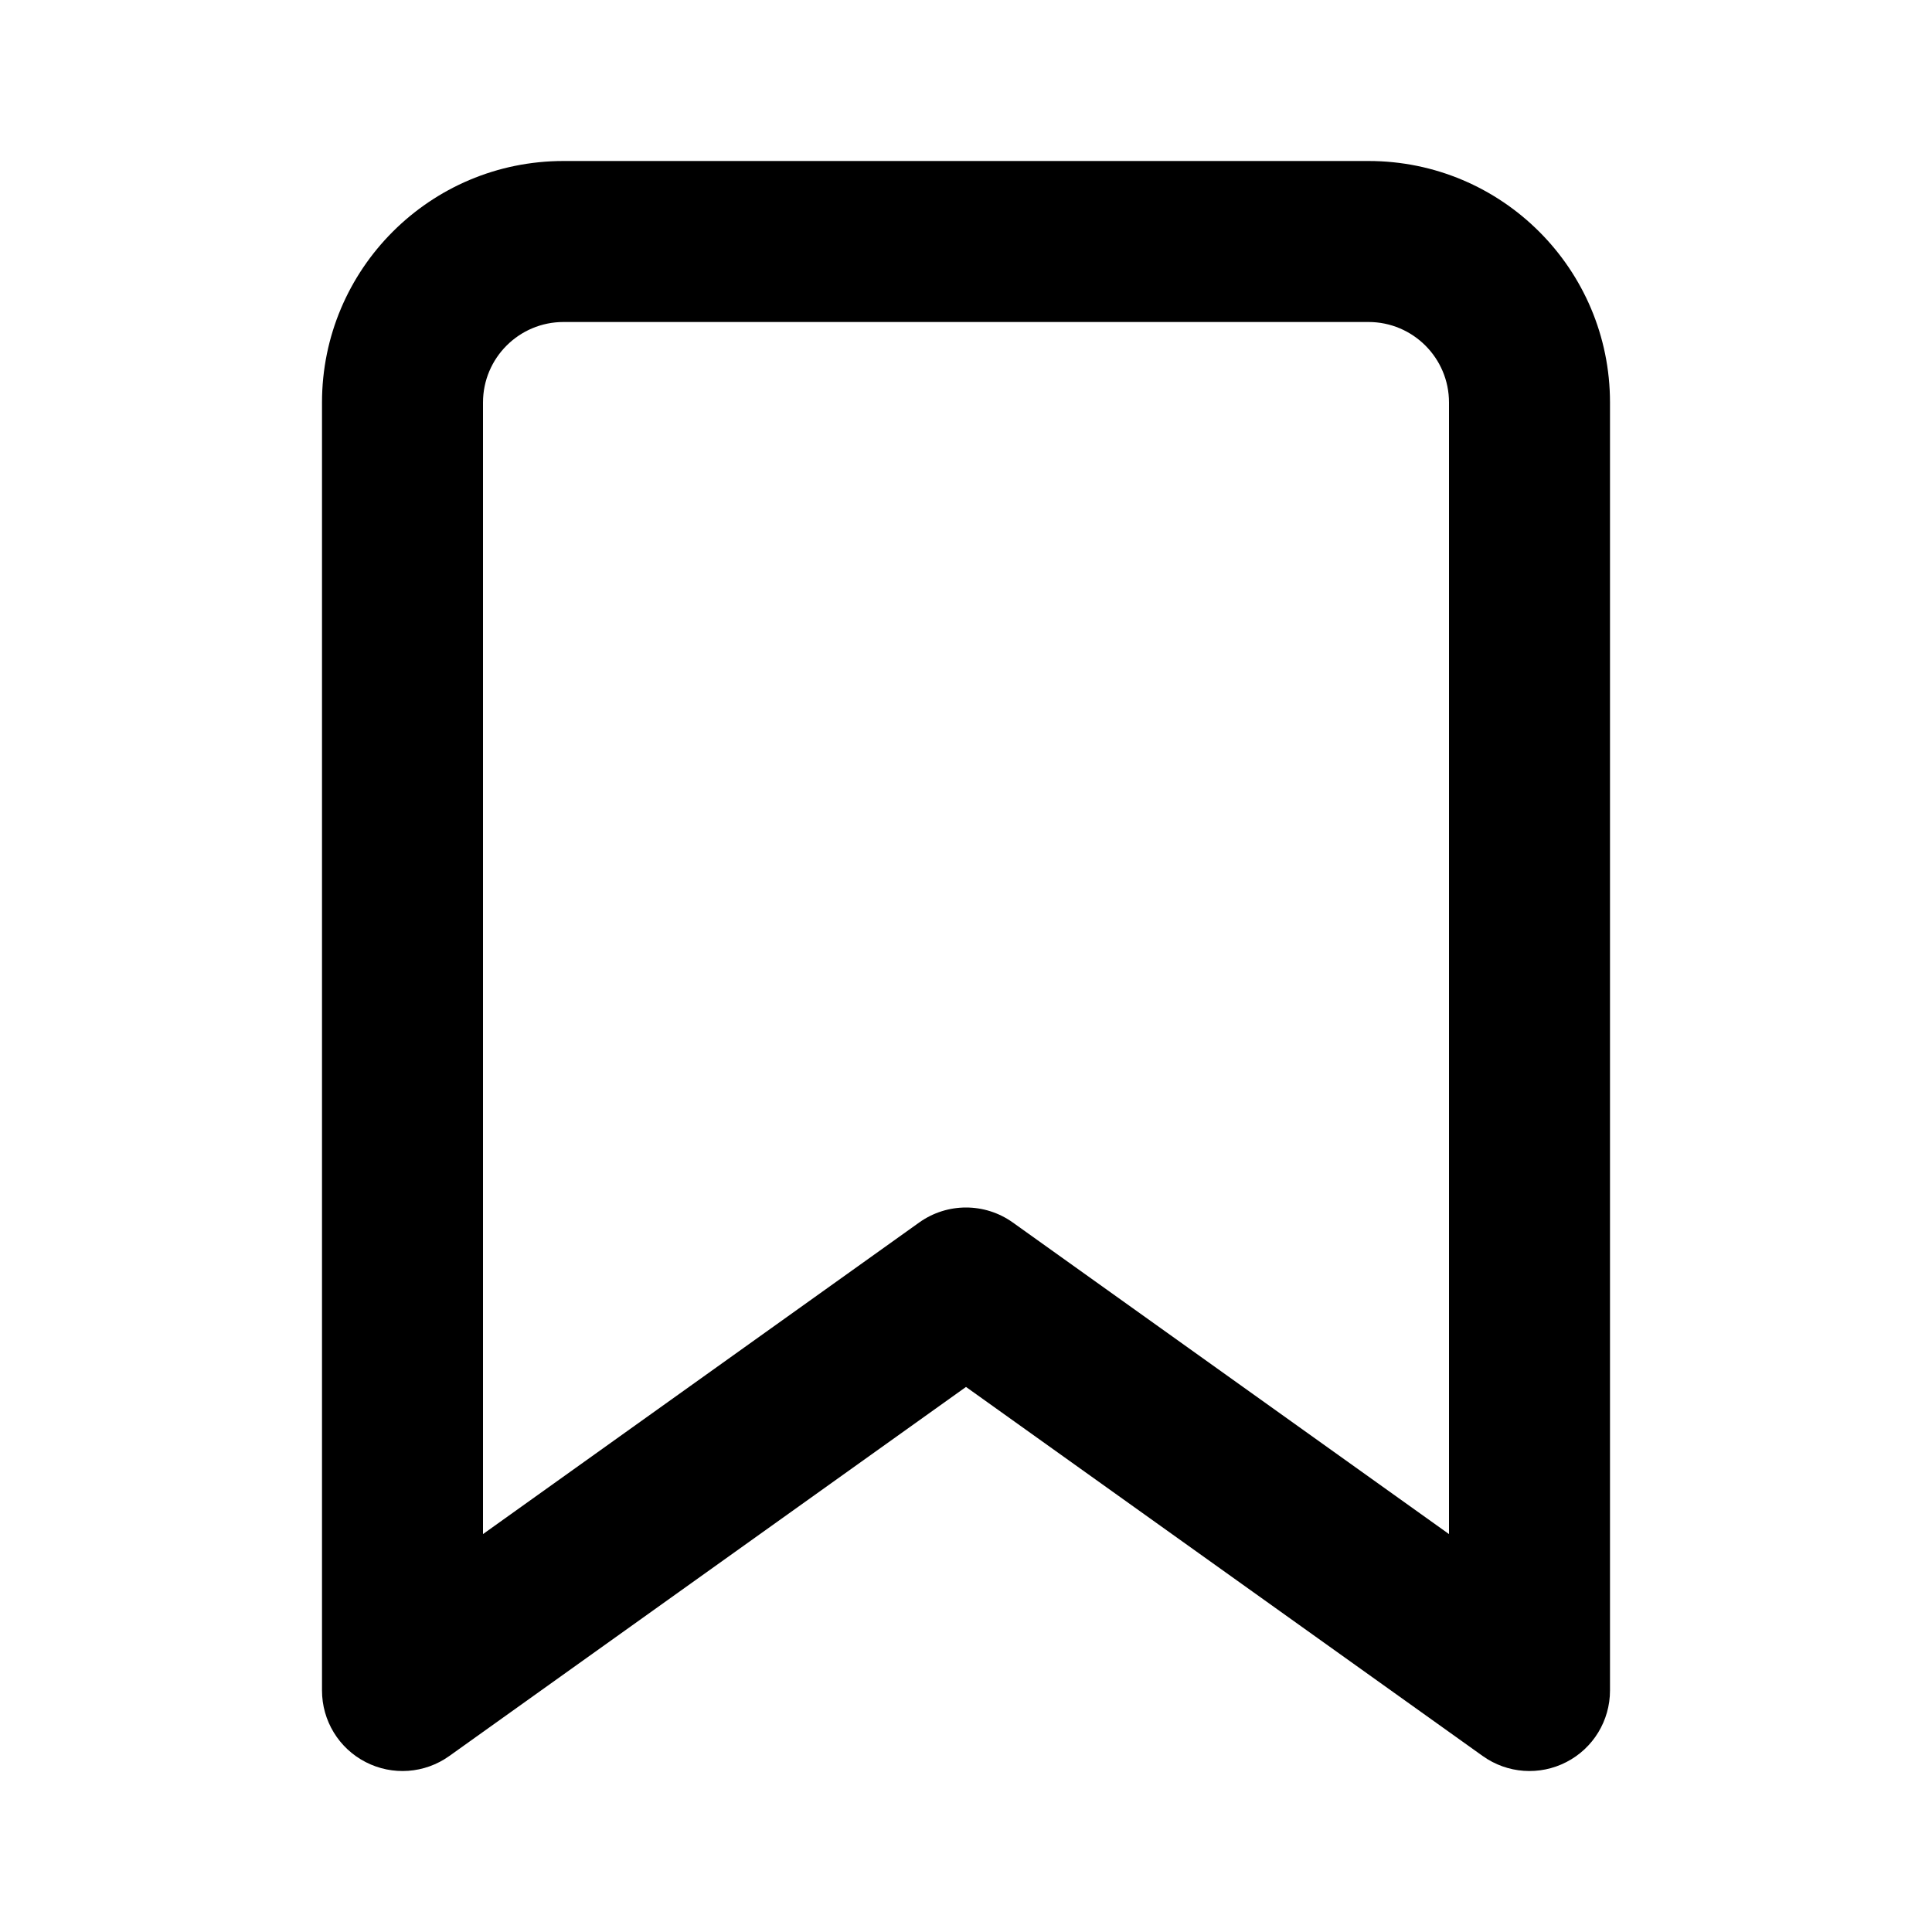
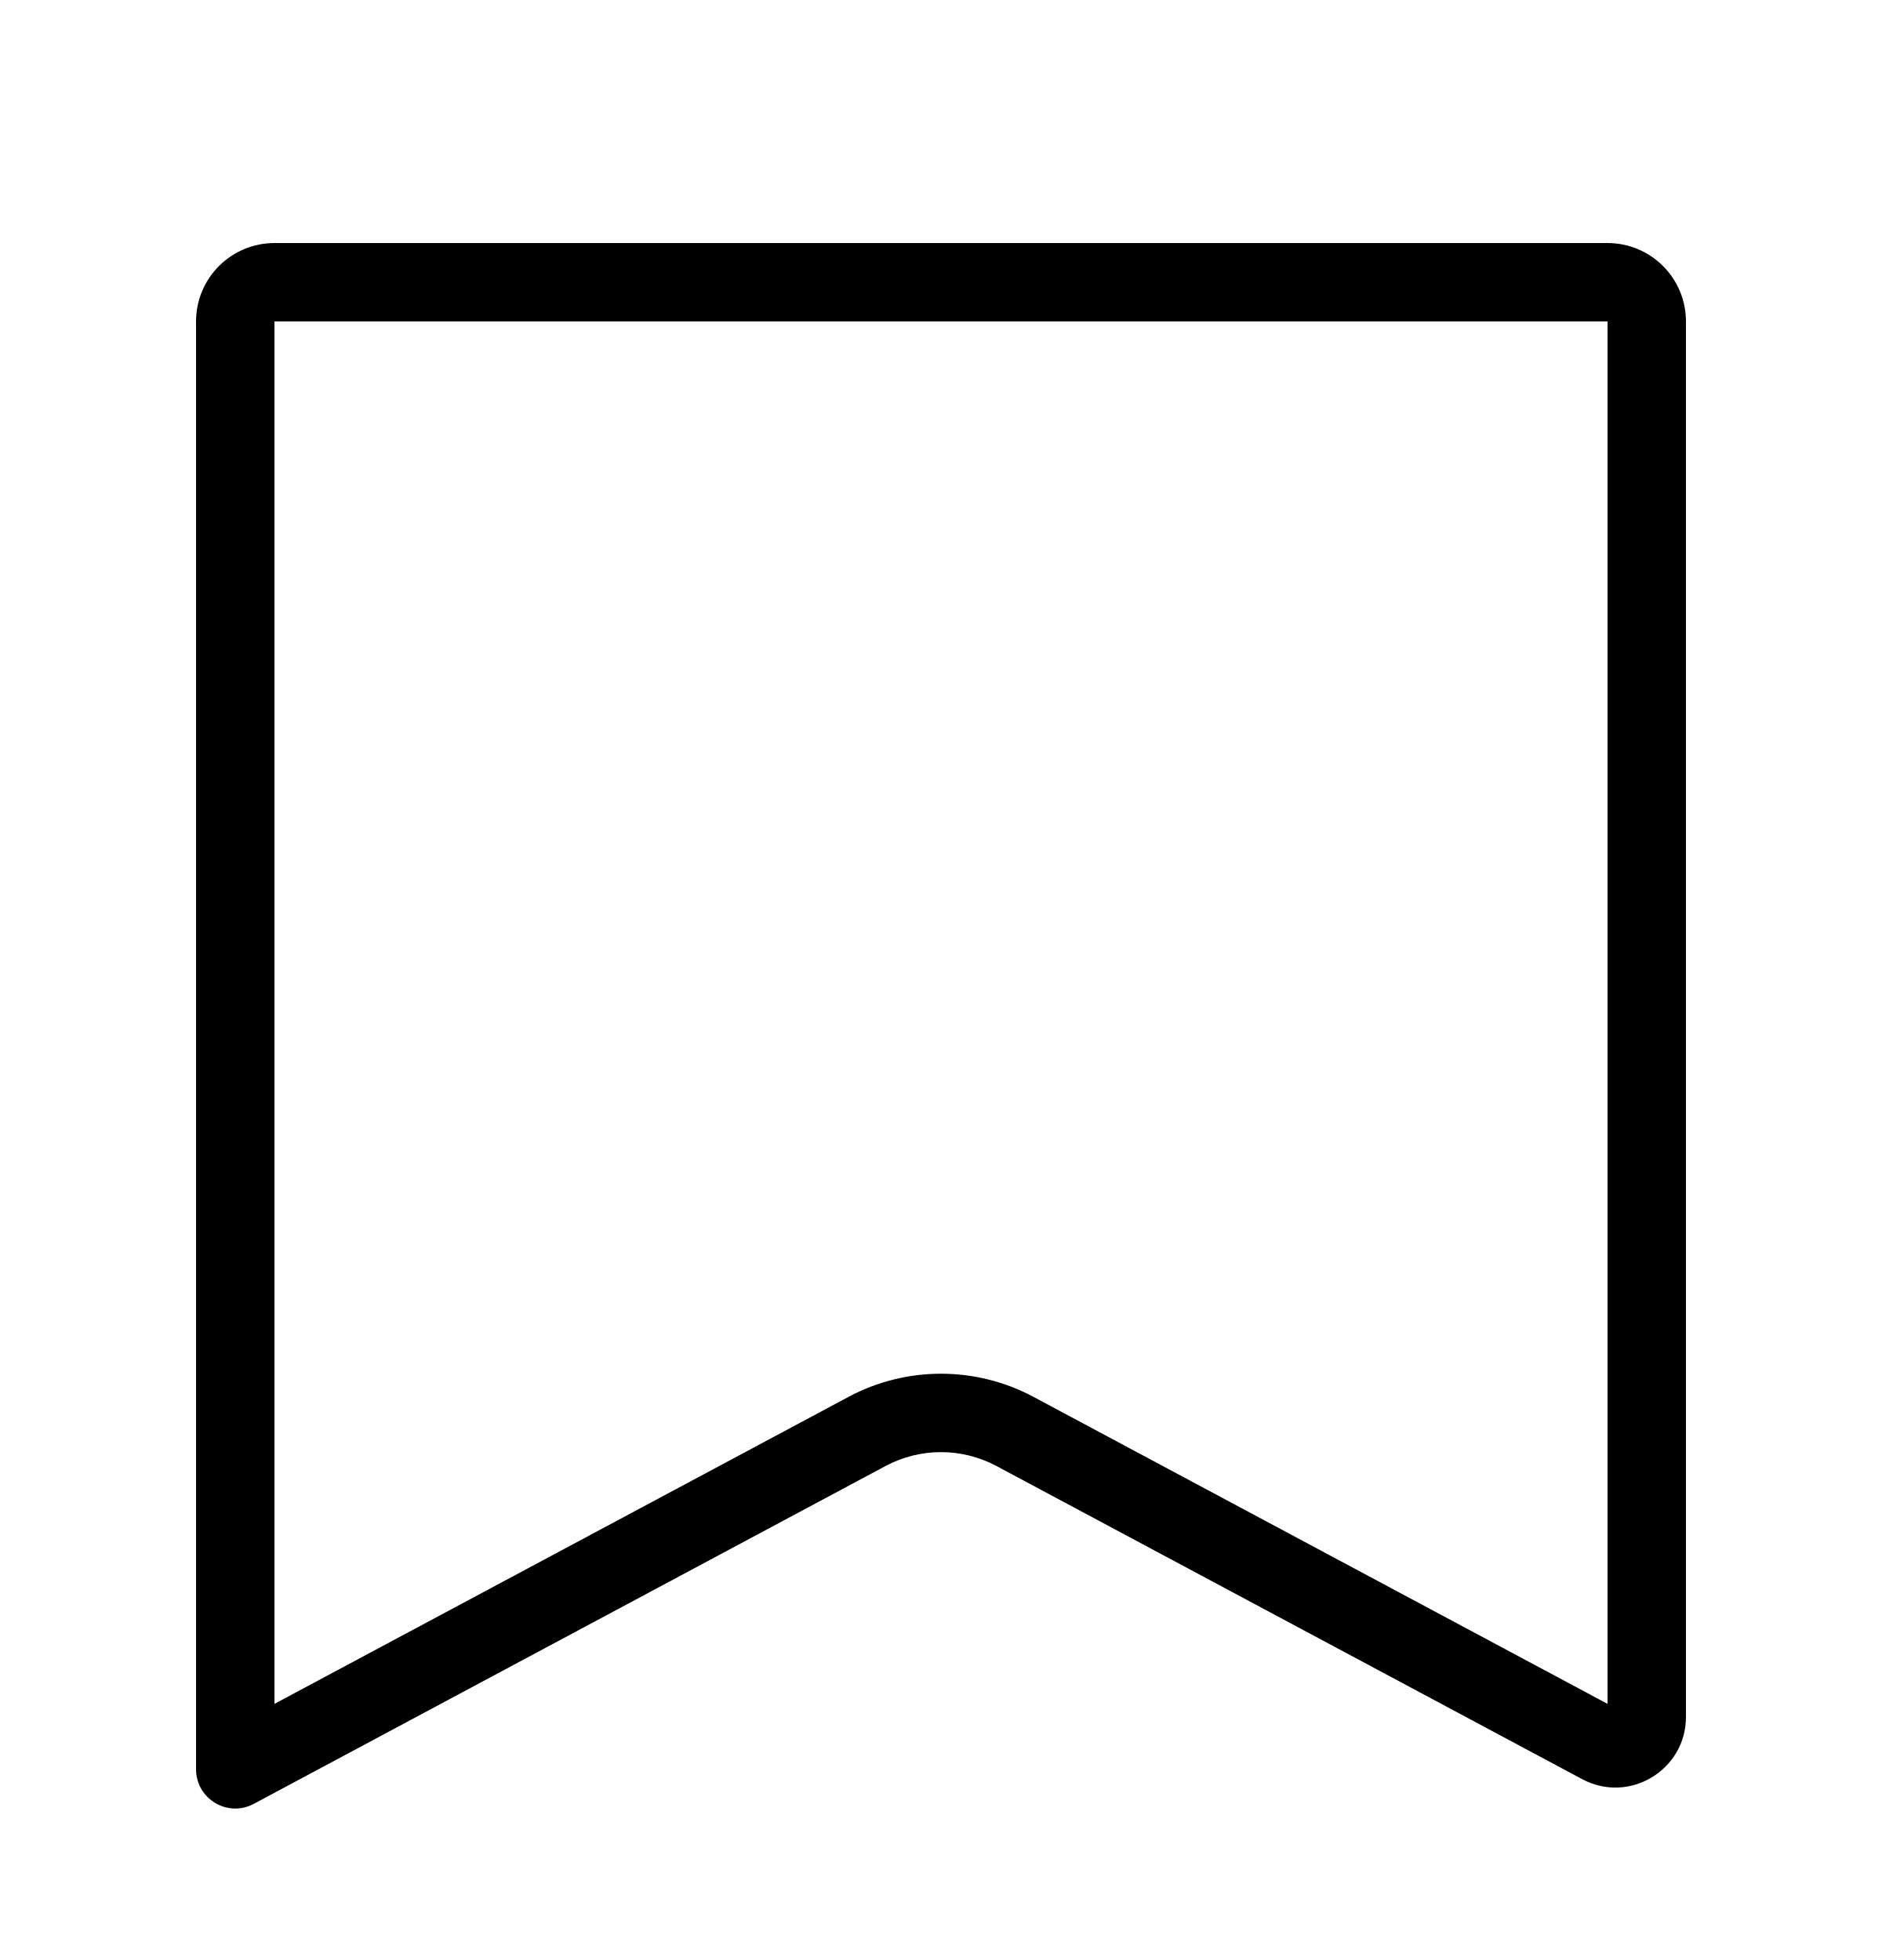
- <svg xmlns="http://www.w3.org/2000/svg" width="24" height="24" viewBox="0 0 24 24" fill="none">
-   <path fill-rule="evenodd" clip-rule="evenodd" d="M7 4C6.448 4 6 4.448 6 5V19.057L11.419 15.186C11.767 14.938 12.233 14.938 12.581 15.186L18 19.057V5C18 4.448 17.552 4 17 4H7ZM4 5C4 3.343 5.343 2 7 2H17C18.657 2 20 3.343 20 5V21C20 21.375 19.791 21.718 19.458 21.889C19.125 22.061 18.724 22.032 18.419 21.814L12 17.229L5.581 21.814C5.276 22.032 4.875 22.061 4.542 21.889C4.209 21.718 4 21.375 4 21V5Z" fill="black" />
+ <svg xmlns="http://www.w3.org/2000/svg" width="24" height="25" viewBox="0 0 24 25" fill="none">
+   <path fill-rule="evenodd" clip-rule="evenodd" d="M2.793 3.393C2.98 3.205 3.235 3.1 3.5 3.1H20.5C20.765 3.1 21.02 3.205 21.207 3.393C21.395 3.58 21.5 3.835 21.5 4.1V21.899C21.5 22.579 20.775 23.014 20.176 22.693L12.707 18.699C12.49 18.583 12.247 18.522 12 18.522C11.753 18.522 11.51 18.583 11.293 18.699L3.237 23.008C2.903 23.187 2.5 22.945 2.5 22.567V4.1C2.5 3.835 2.605 3.58 2.793 3.393ZM20.5 4.1H3.5V21.733L10.821 17.817C11.184 17.623 11.589 17.522 12 17.522C12.411 17.522 12.816 17.623 13.179 17.817L20.5 21.733V4.1Z" fill="black" />
</svg>
